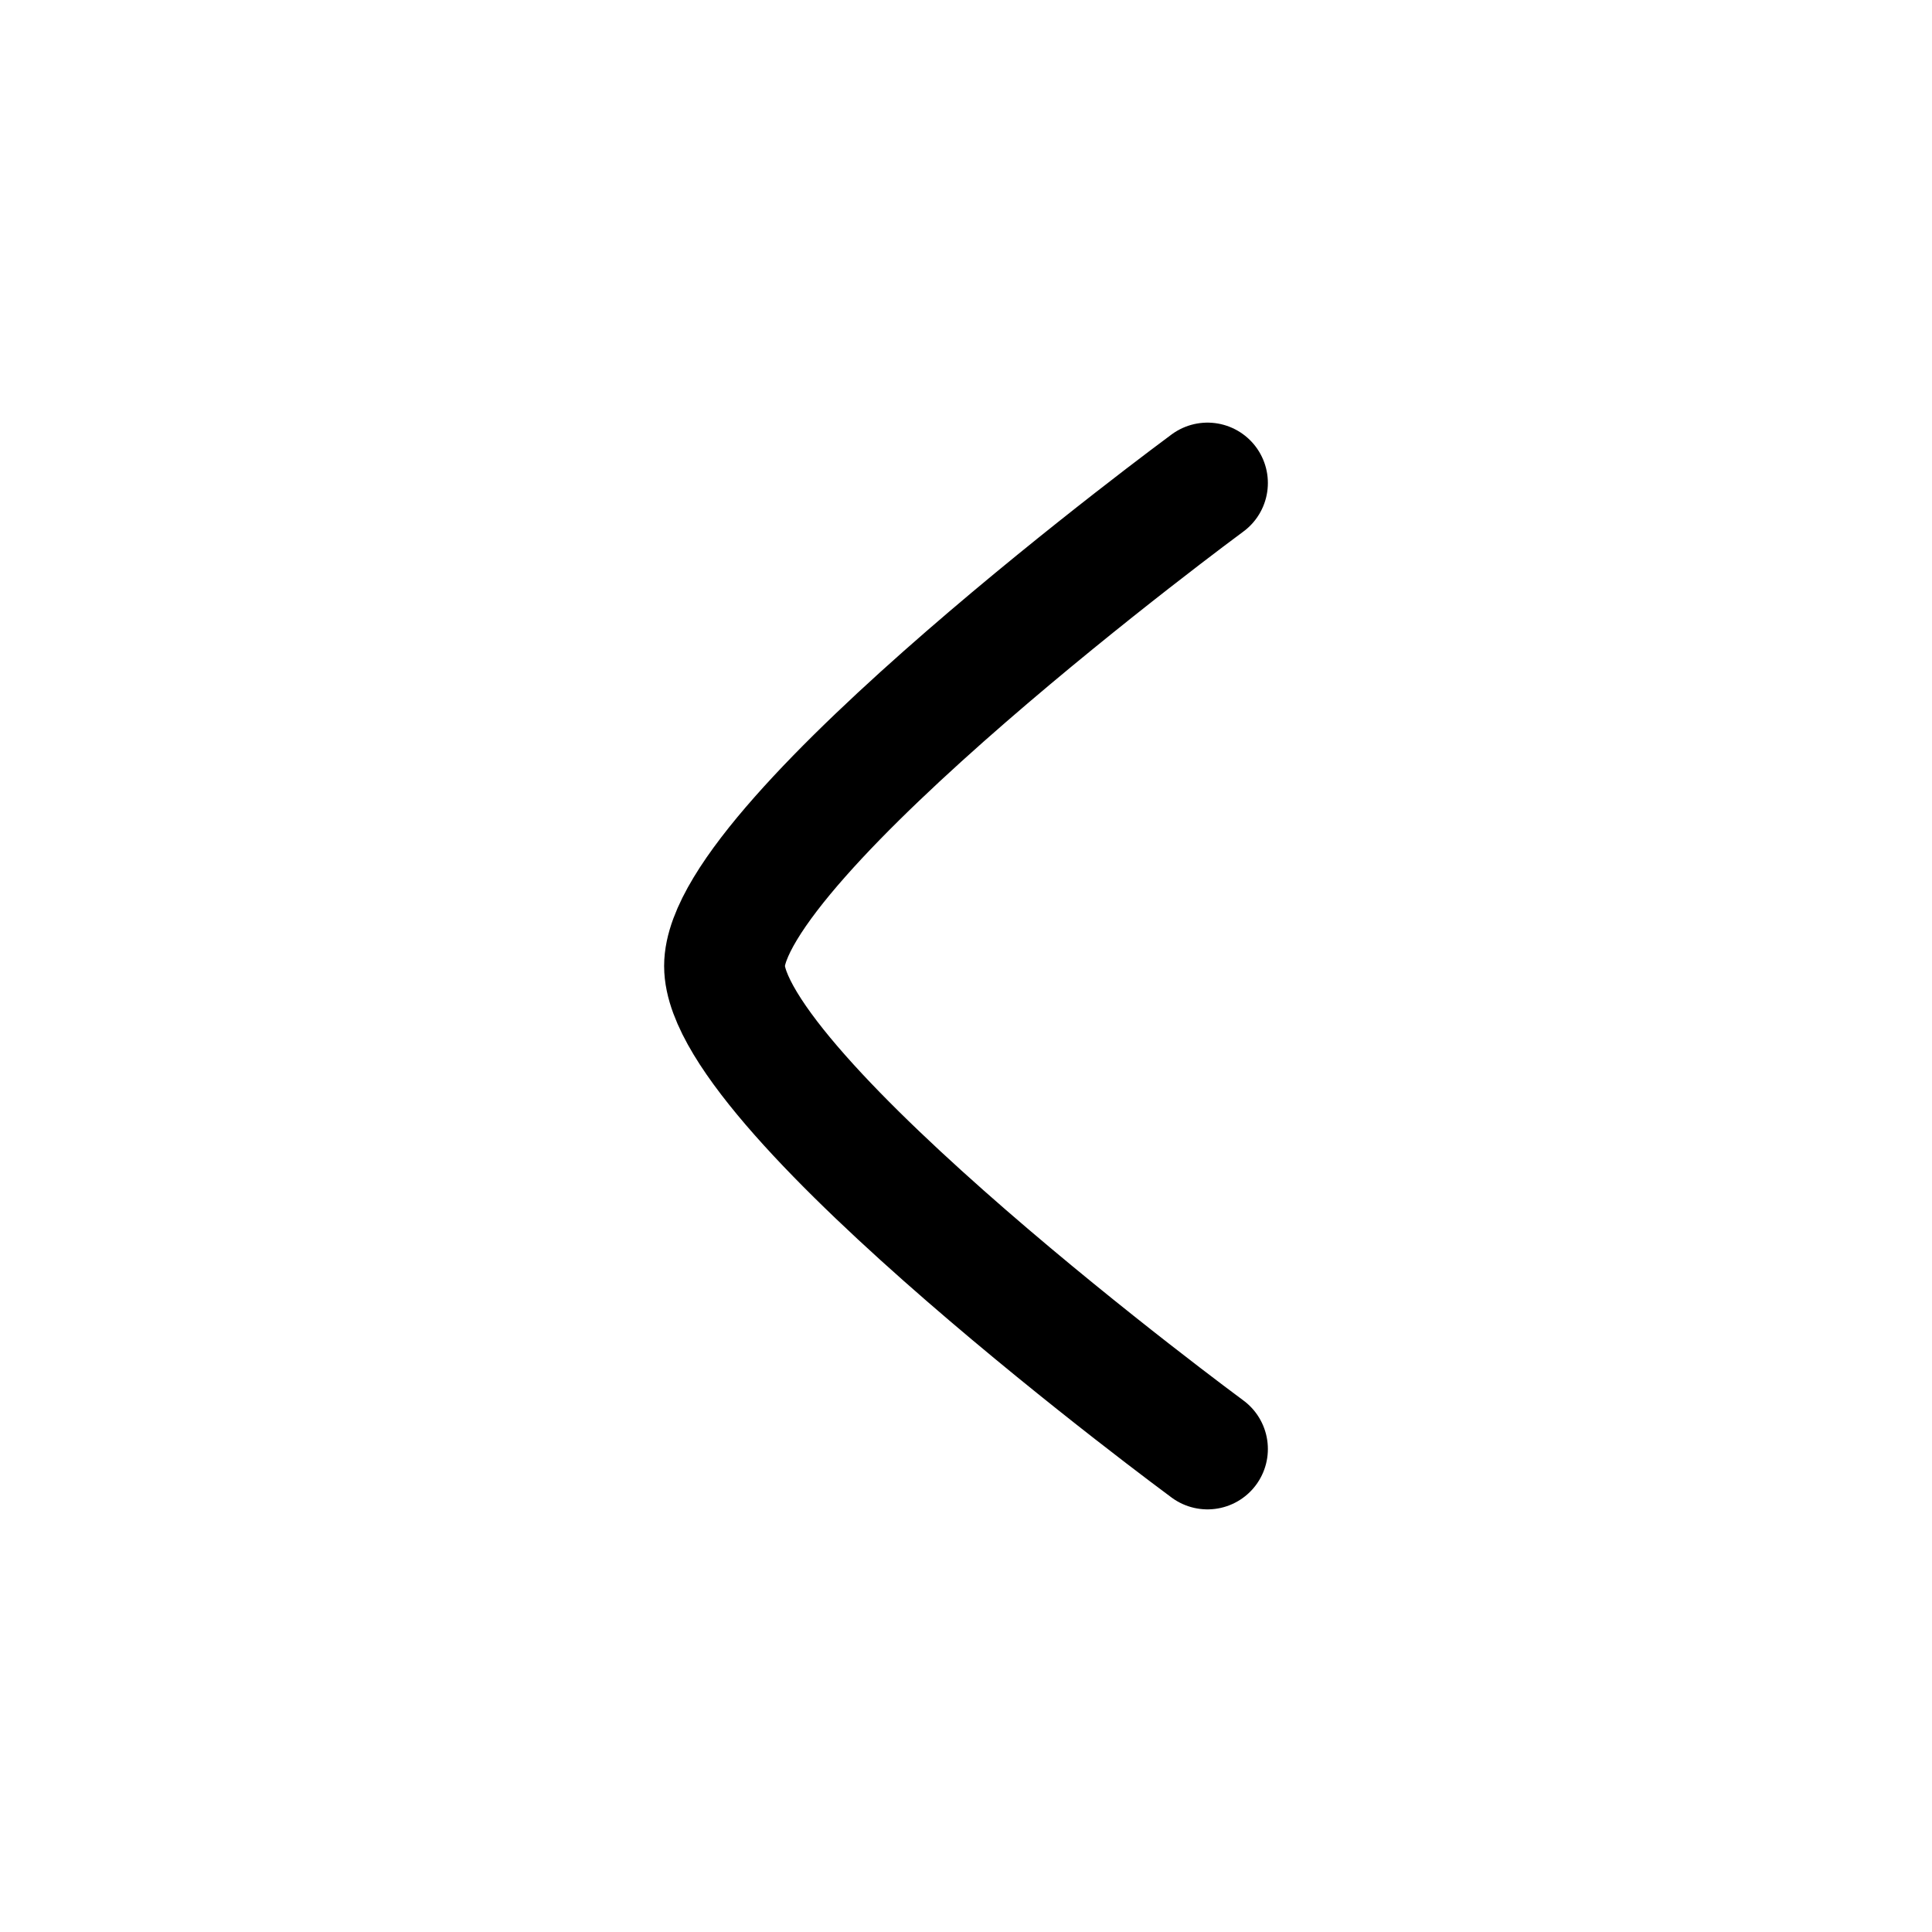
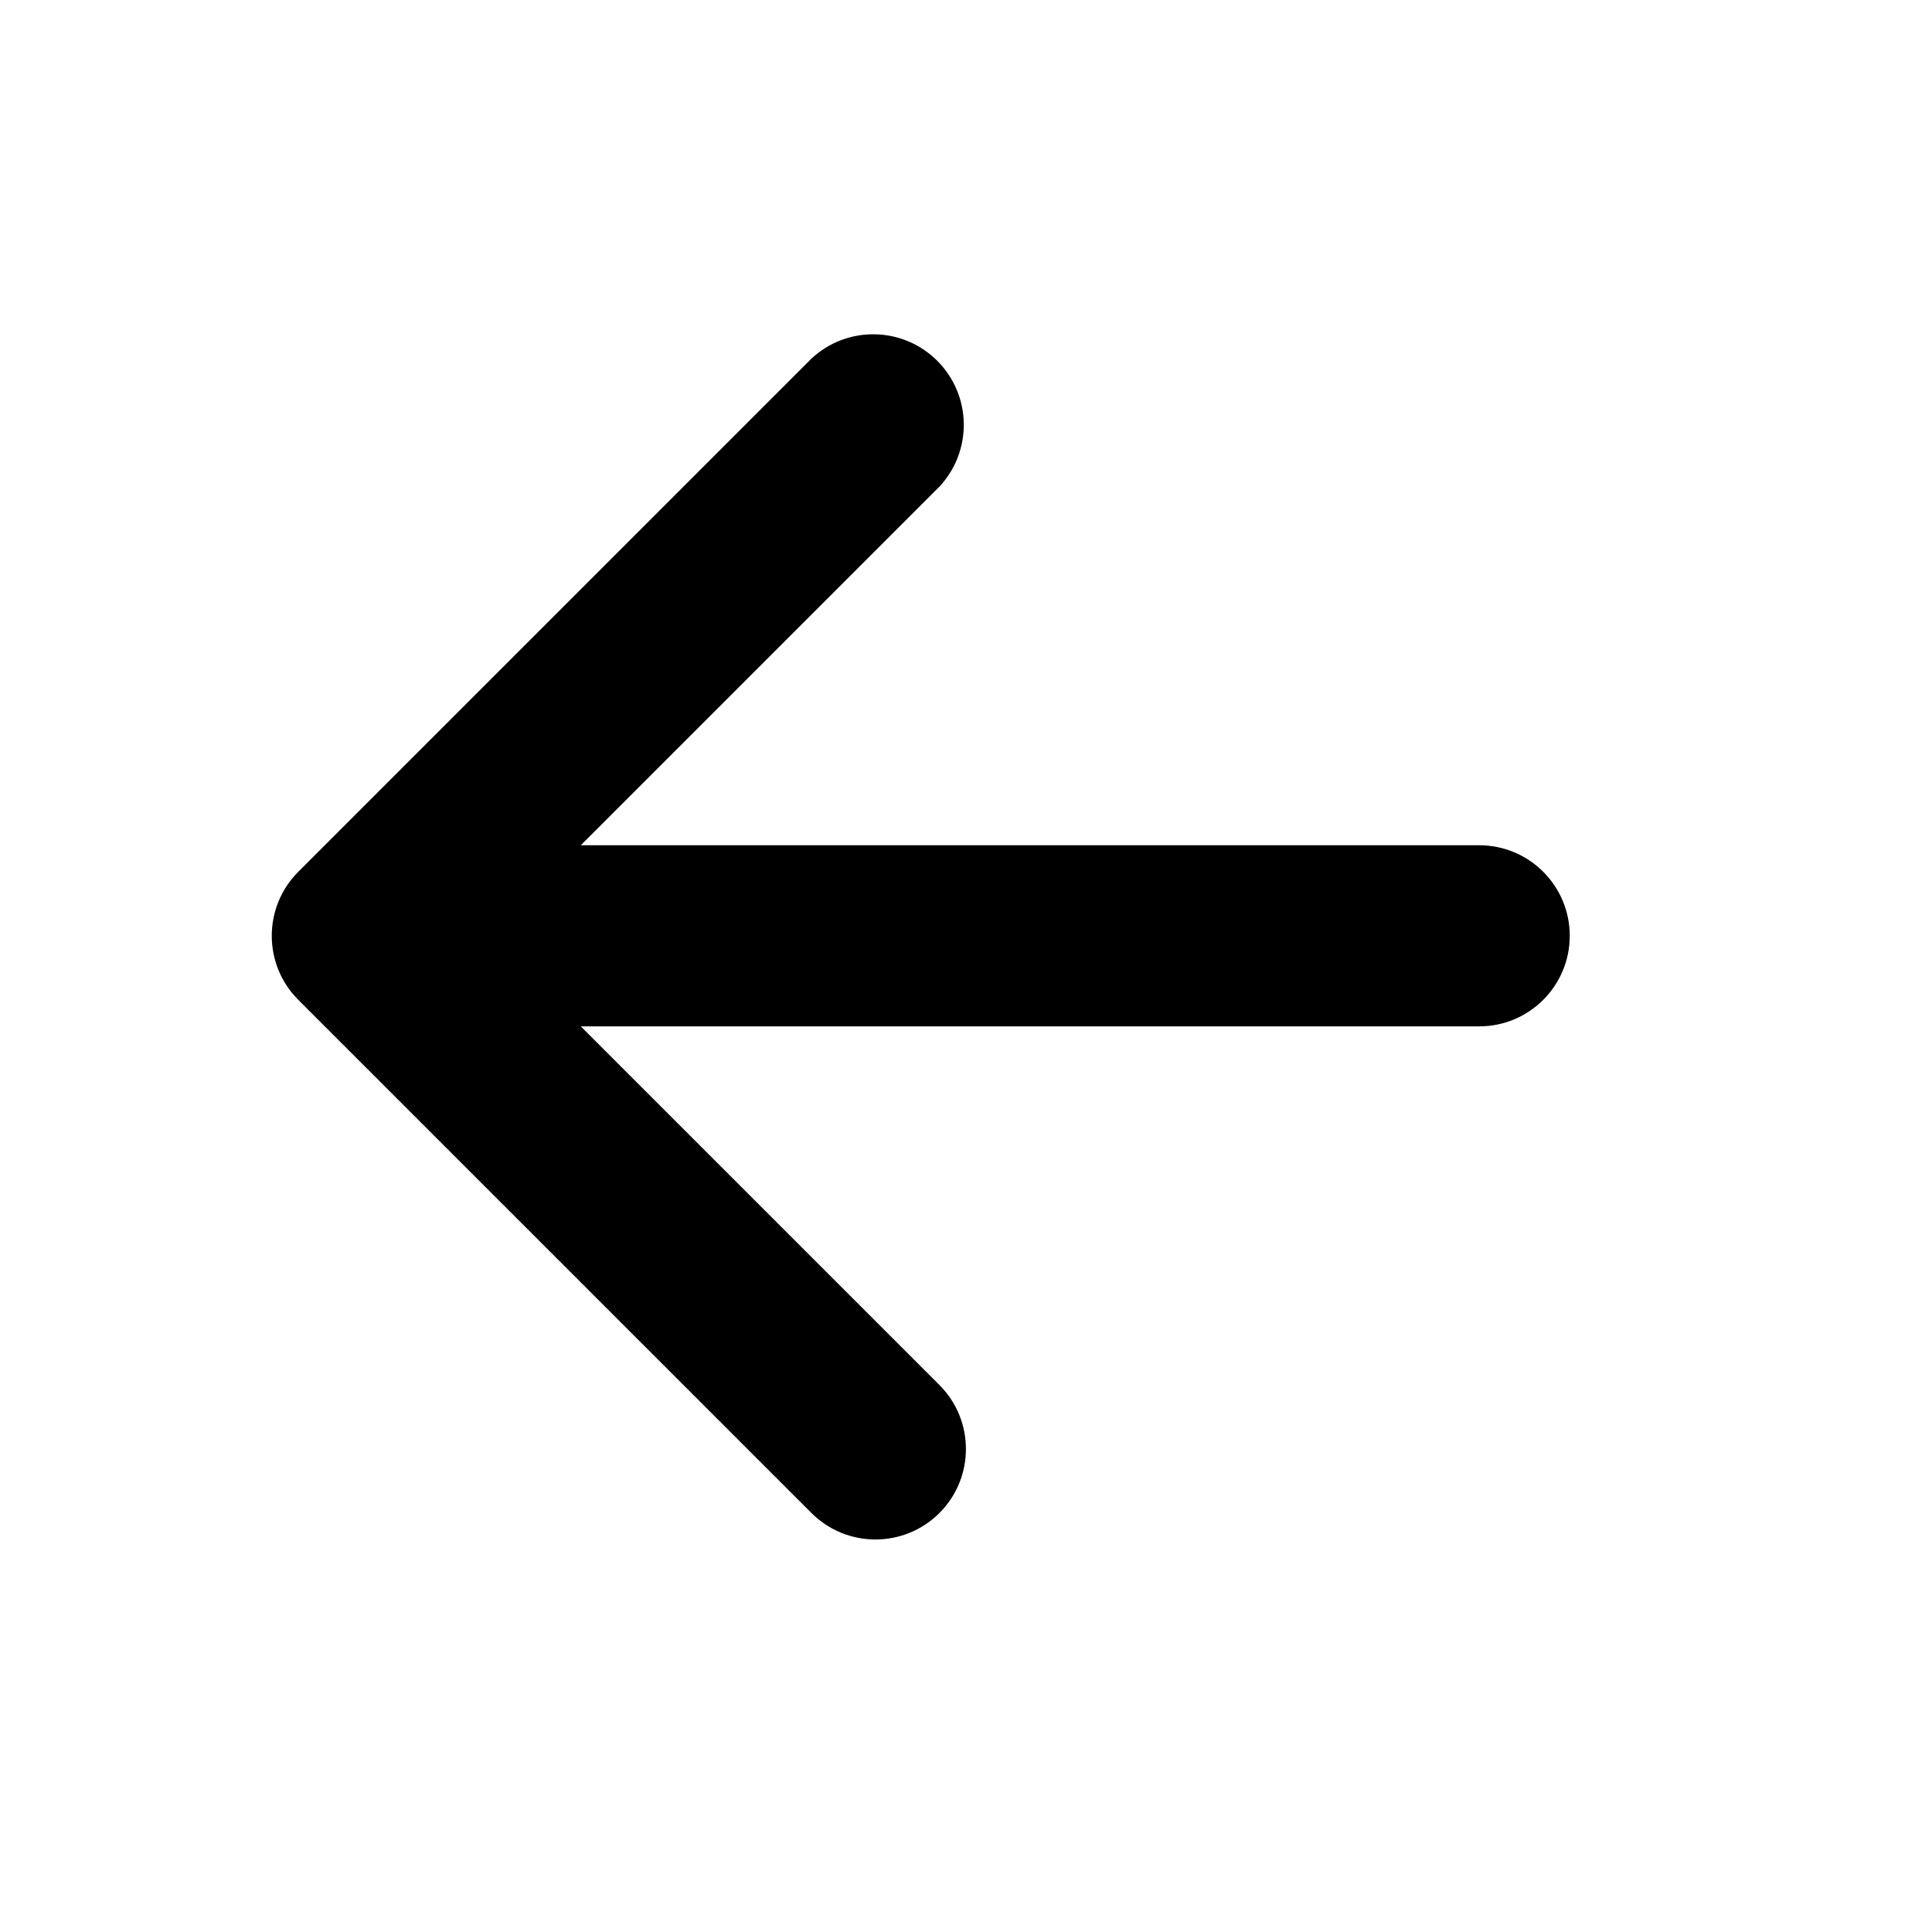
- <svg xmlns="http://www.w3.org/2000/svg" viewBox="0 0 24 24">
-   <path fill="none" stroke="currentColor" stroke-linecap="round" stroke-linejoin="round" stroke-width="1.5" d="M15 6s-6 4.419-6 6s6 6 6 6" />
+ <svg xmlns="http://www.w3.org/2000/svg" viewBox="0 0 16 16">
+   <path fill="currentColor" d="M7.78 12.53a.75.75 0 0 1-1.06 0L2.47 8.28a.75.75 0 0 1 0-1.06l4.25-4.25a.75.75 0 0 1 1.042.018a.75.75 0 0 1 .018 1.042L4.81 7h7.44a.75.75 0 0 1 0 1.5H4.81l2.97 2.97a.75.75 0 0 1 0 1.06" />
</svg>
